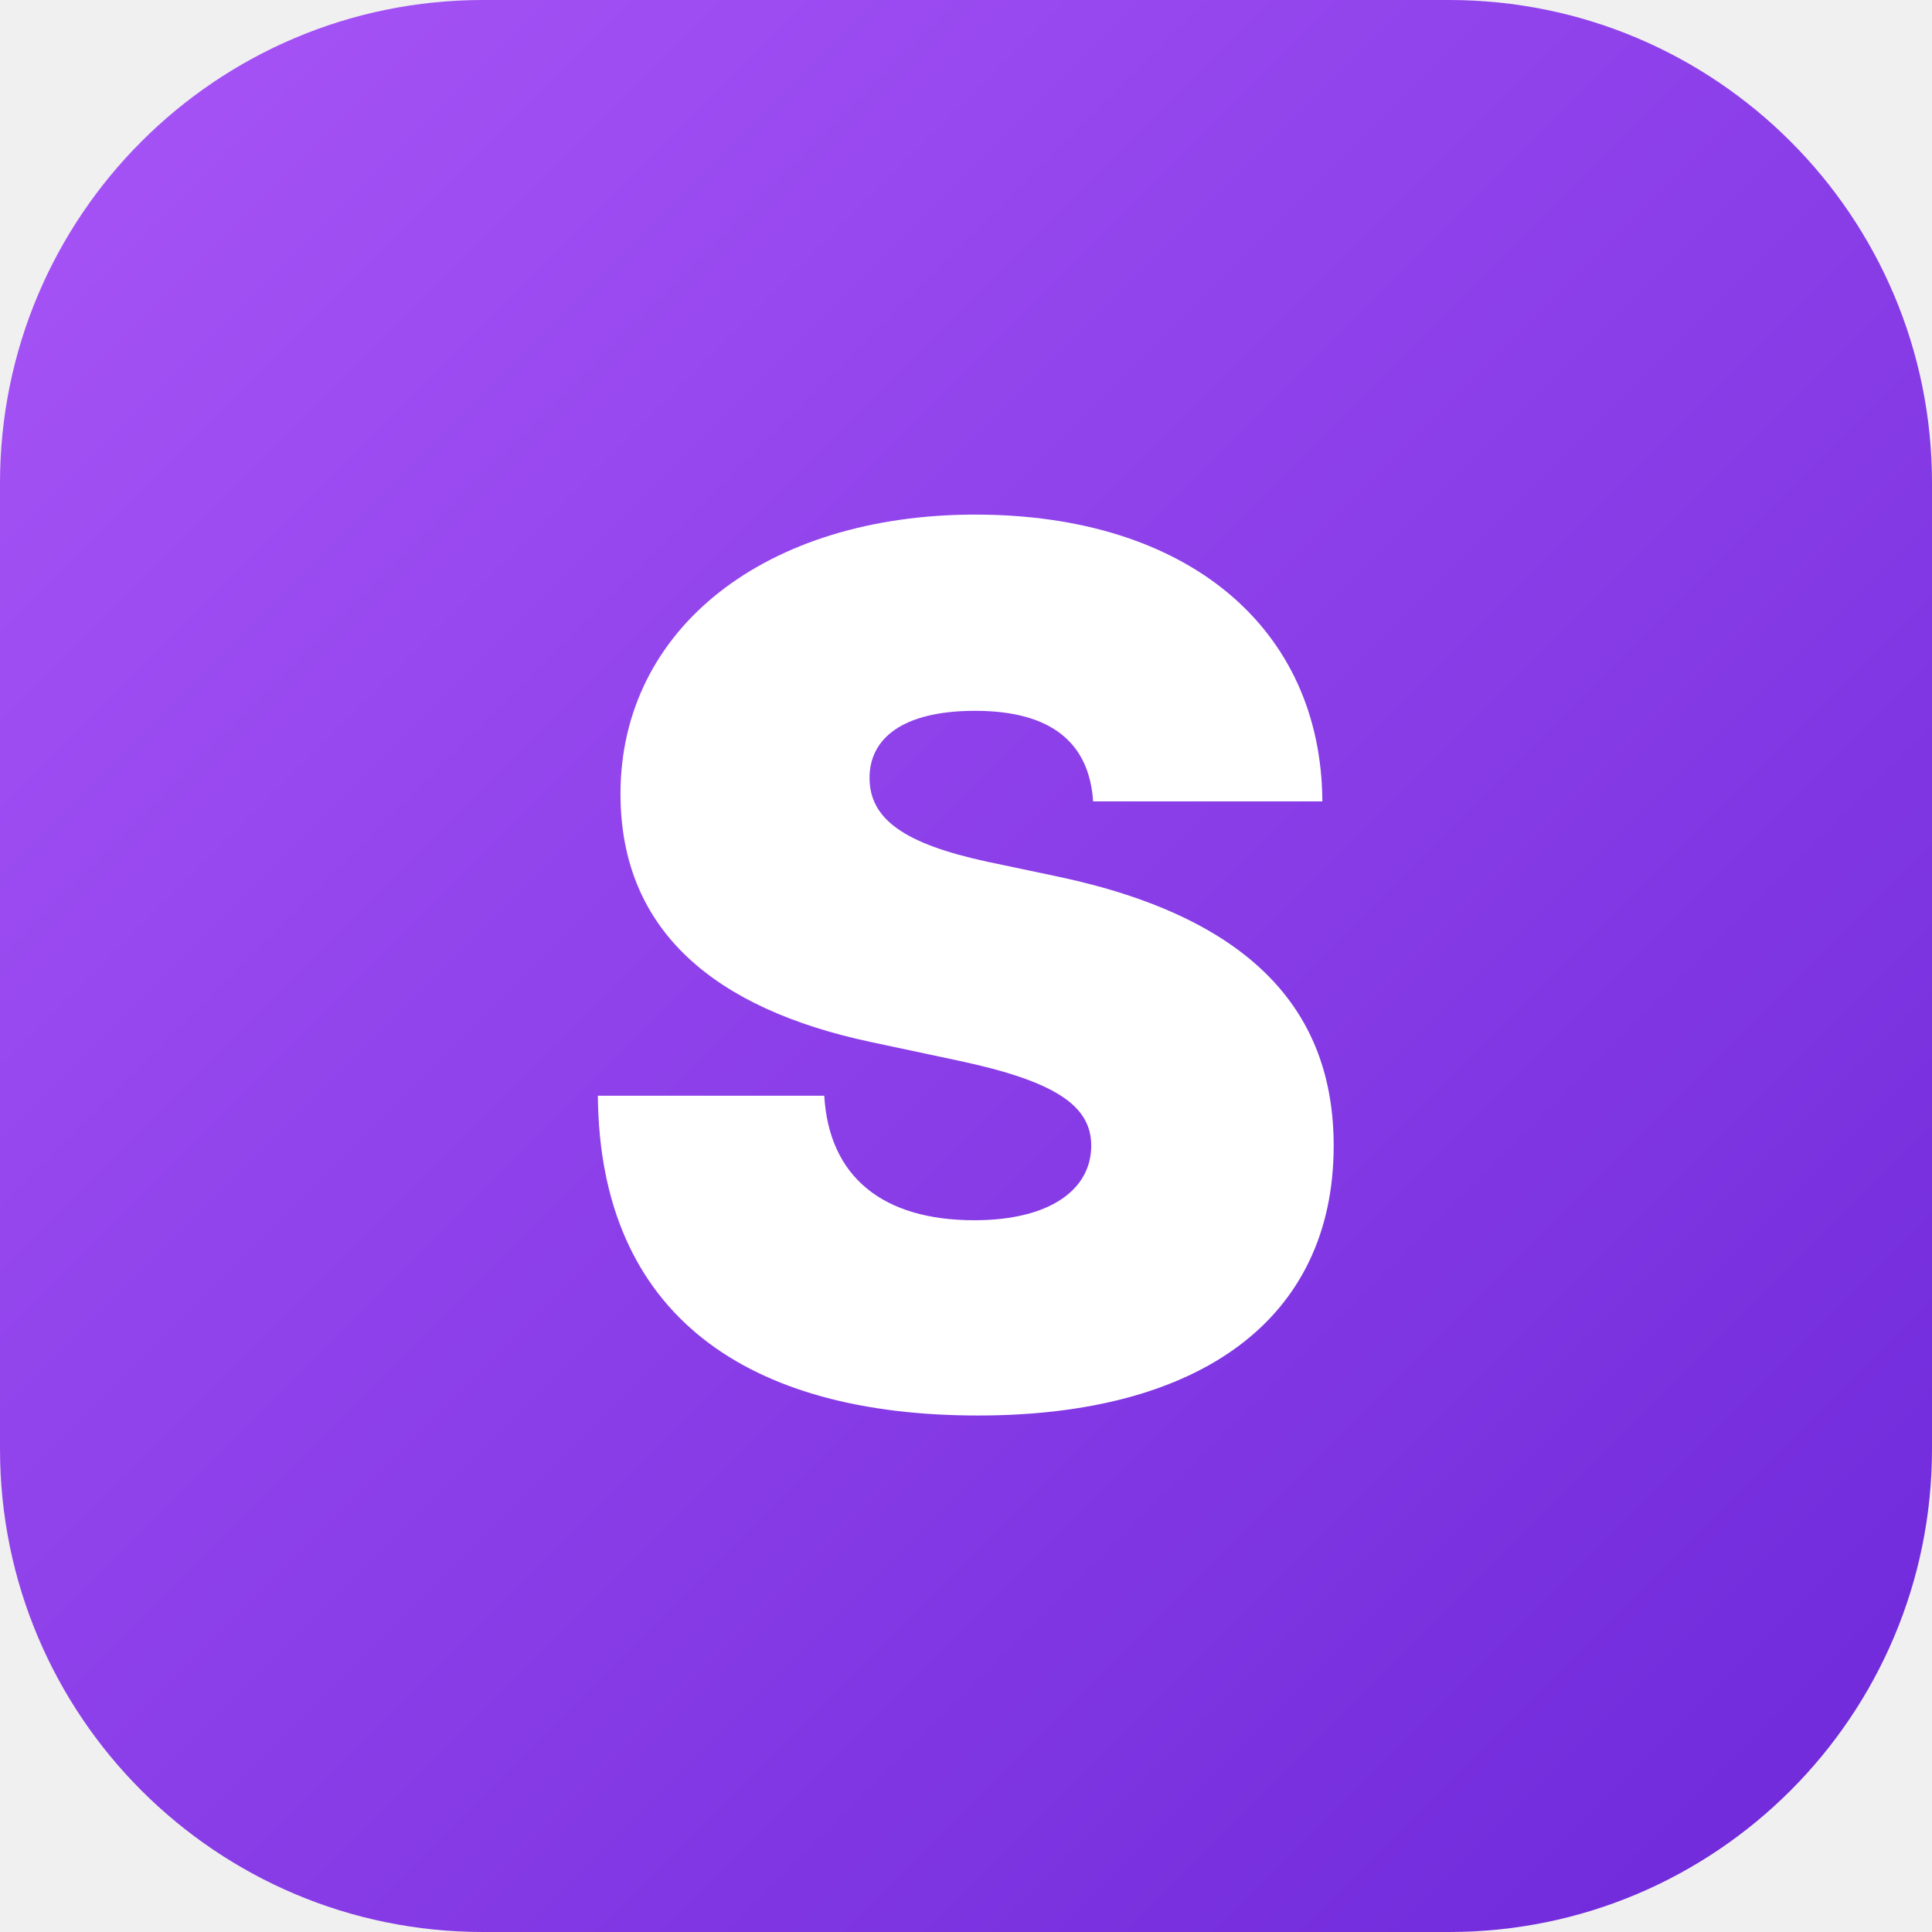
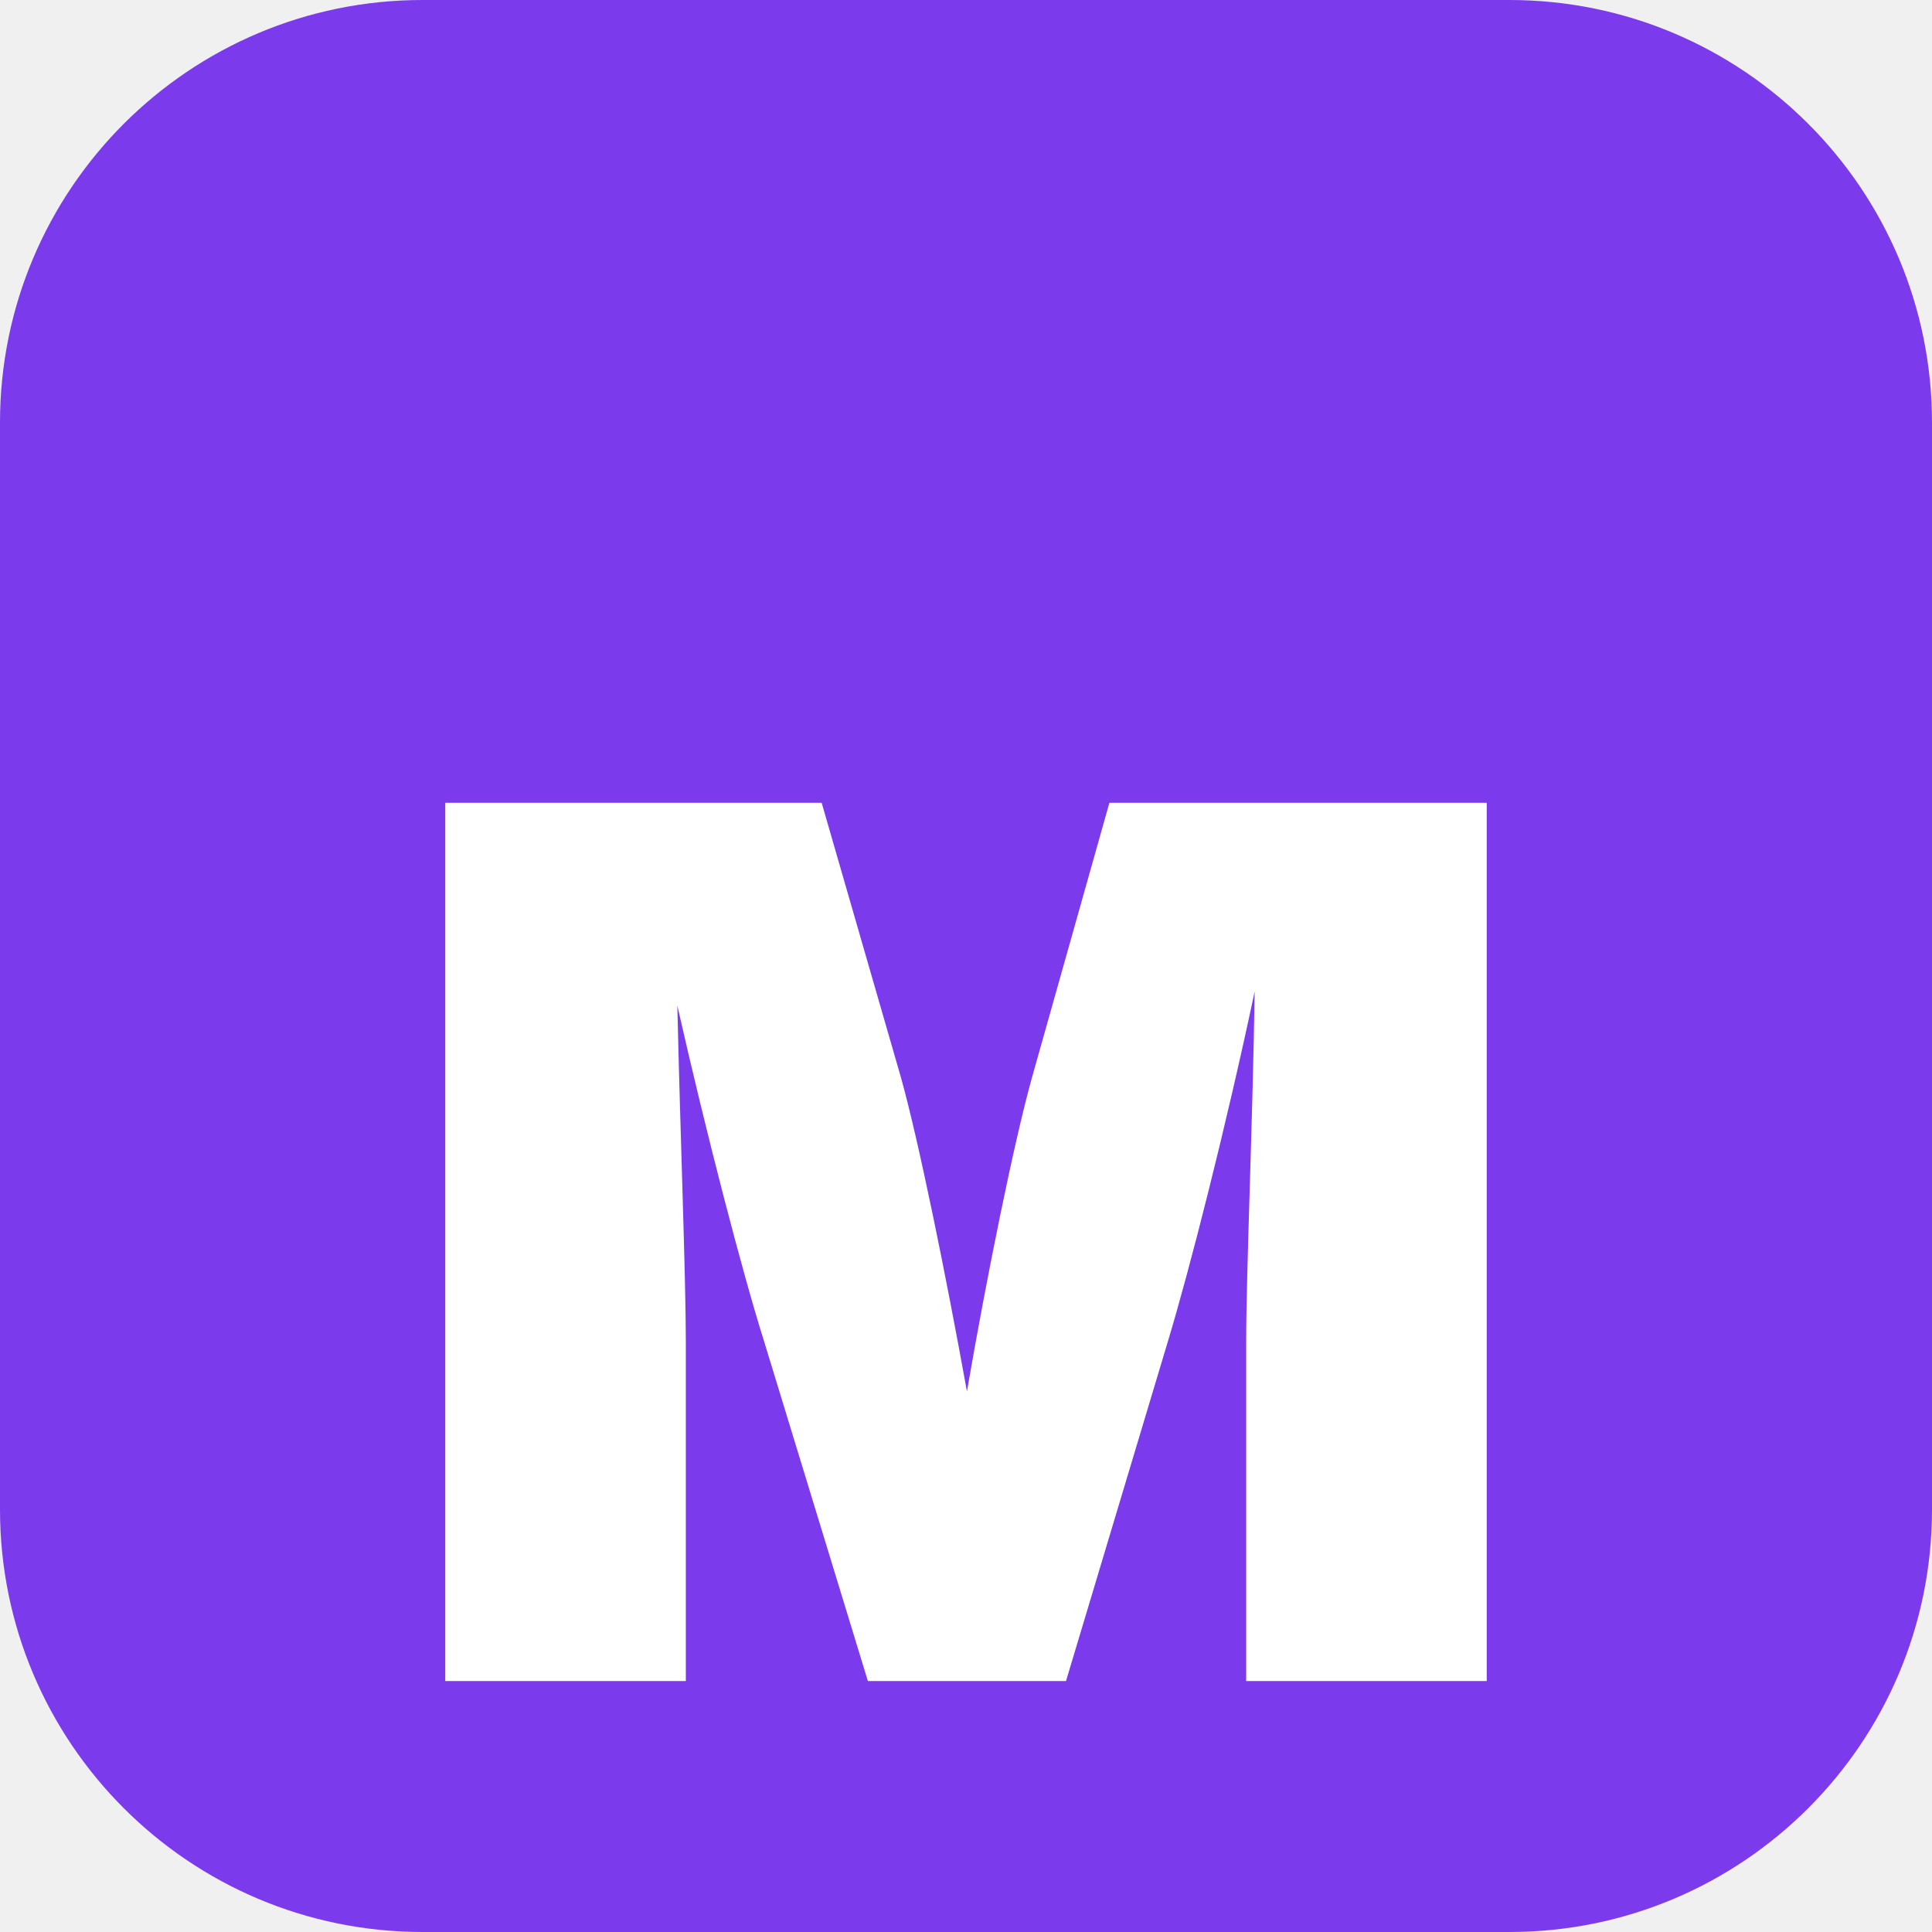
- <svg xmlns="http://www.w3.org/2000/svg" viewBox="0 0 32 32">
-   <defs>
-     <linearGradient id="grad" x1="0%" y1="0%" x2="100%" y2="100%">
-       <stop offset="0%" stop-color="#a855f7" />
-       <stop offset="100%" stop-color="#6d28d9" />
-     </linearGradient>
-   </defs>
-   <rect width="32" height="32" rx="8" fill="url(#grad)" />
-   <text x="50%" y="50%" dominant-baseline="central" text-anchor="middle" font-family="system-ui, -apple-system, sans-serif" font-weight="900" font-size="20" fill="white">S</text>
+ <svg xmlns="http://www.w3.org/2000/svg" width="32" height="32" viewBox="0 0 32 32">
+   <rect width="32" height="32" rx="7" fill="#7c3aed" />
+   <text x="50%" y="63%" font-family="Inter, system-ui, -apple-system, sans-serif" font-size="20" font-weight="900" fill="#ffffff" text-anchor="middle" dominant-baseline="middle">M</text>
</svg>
